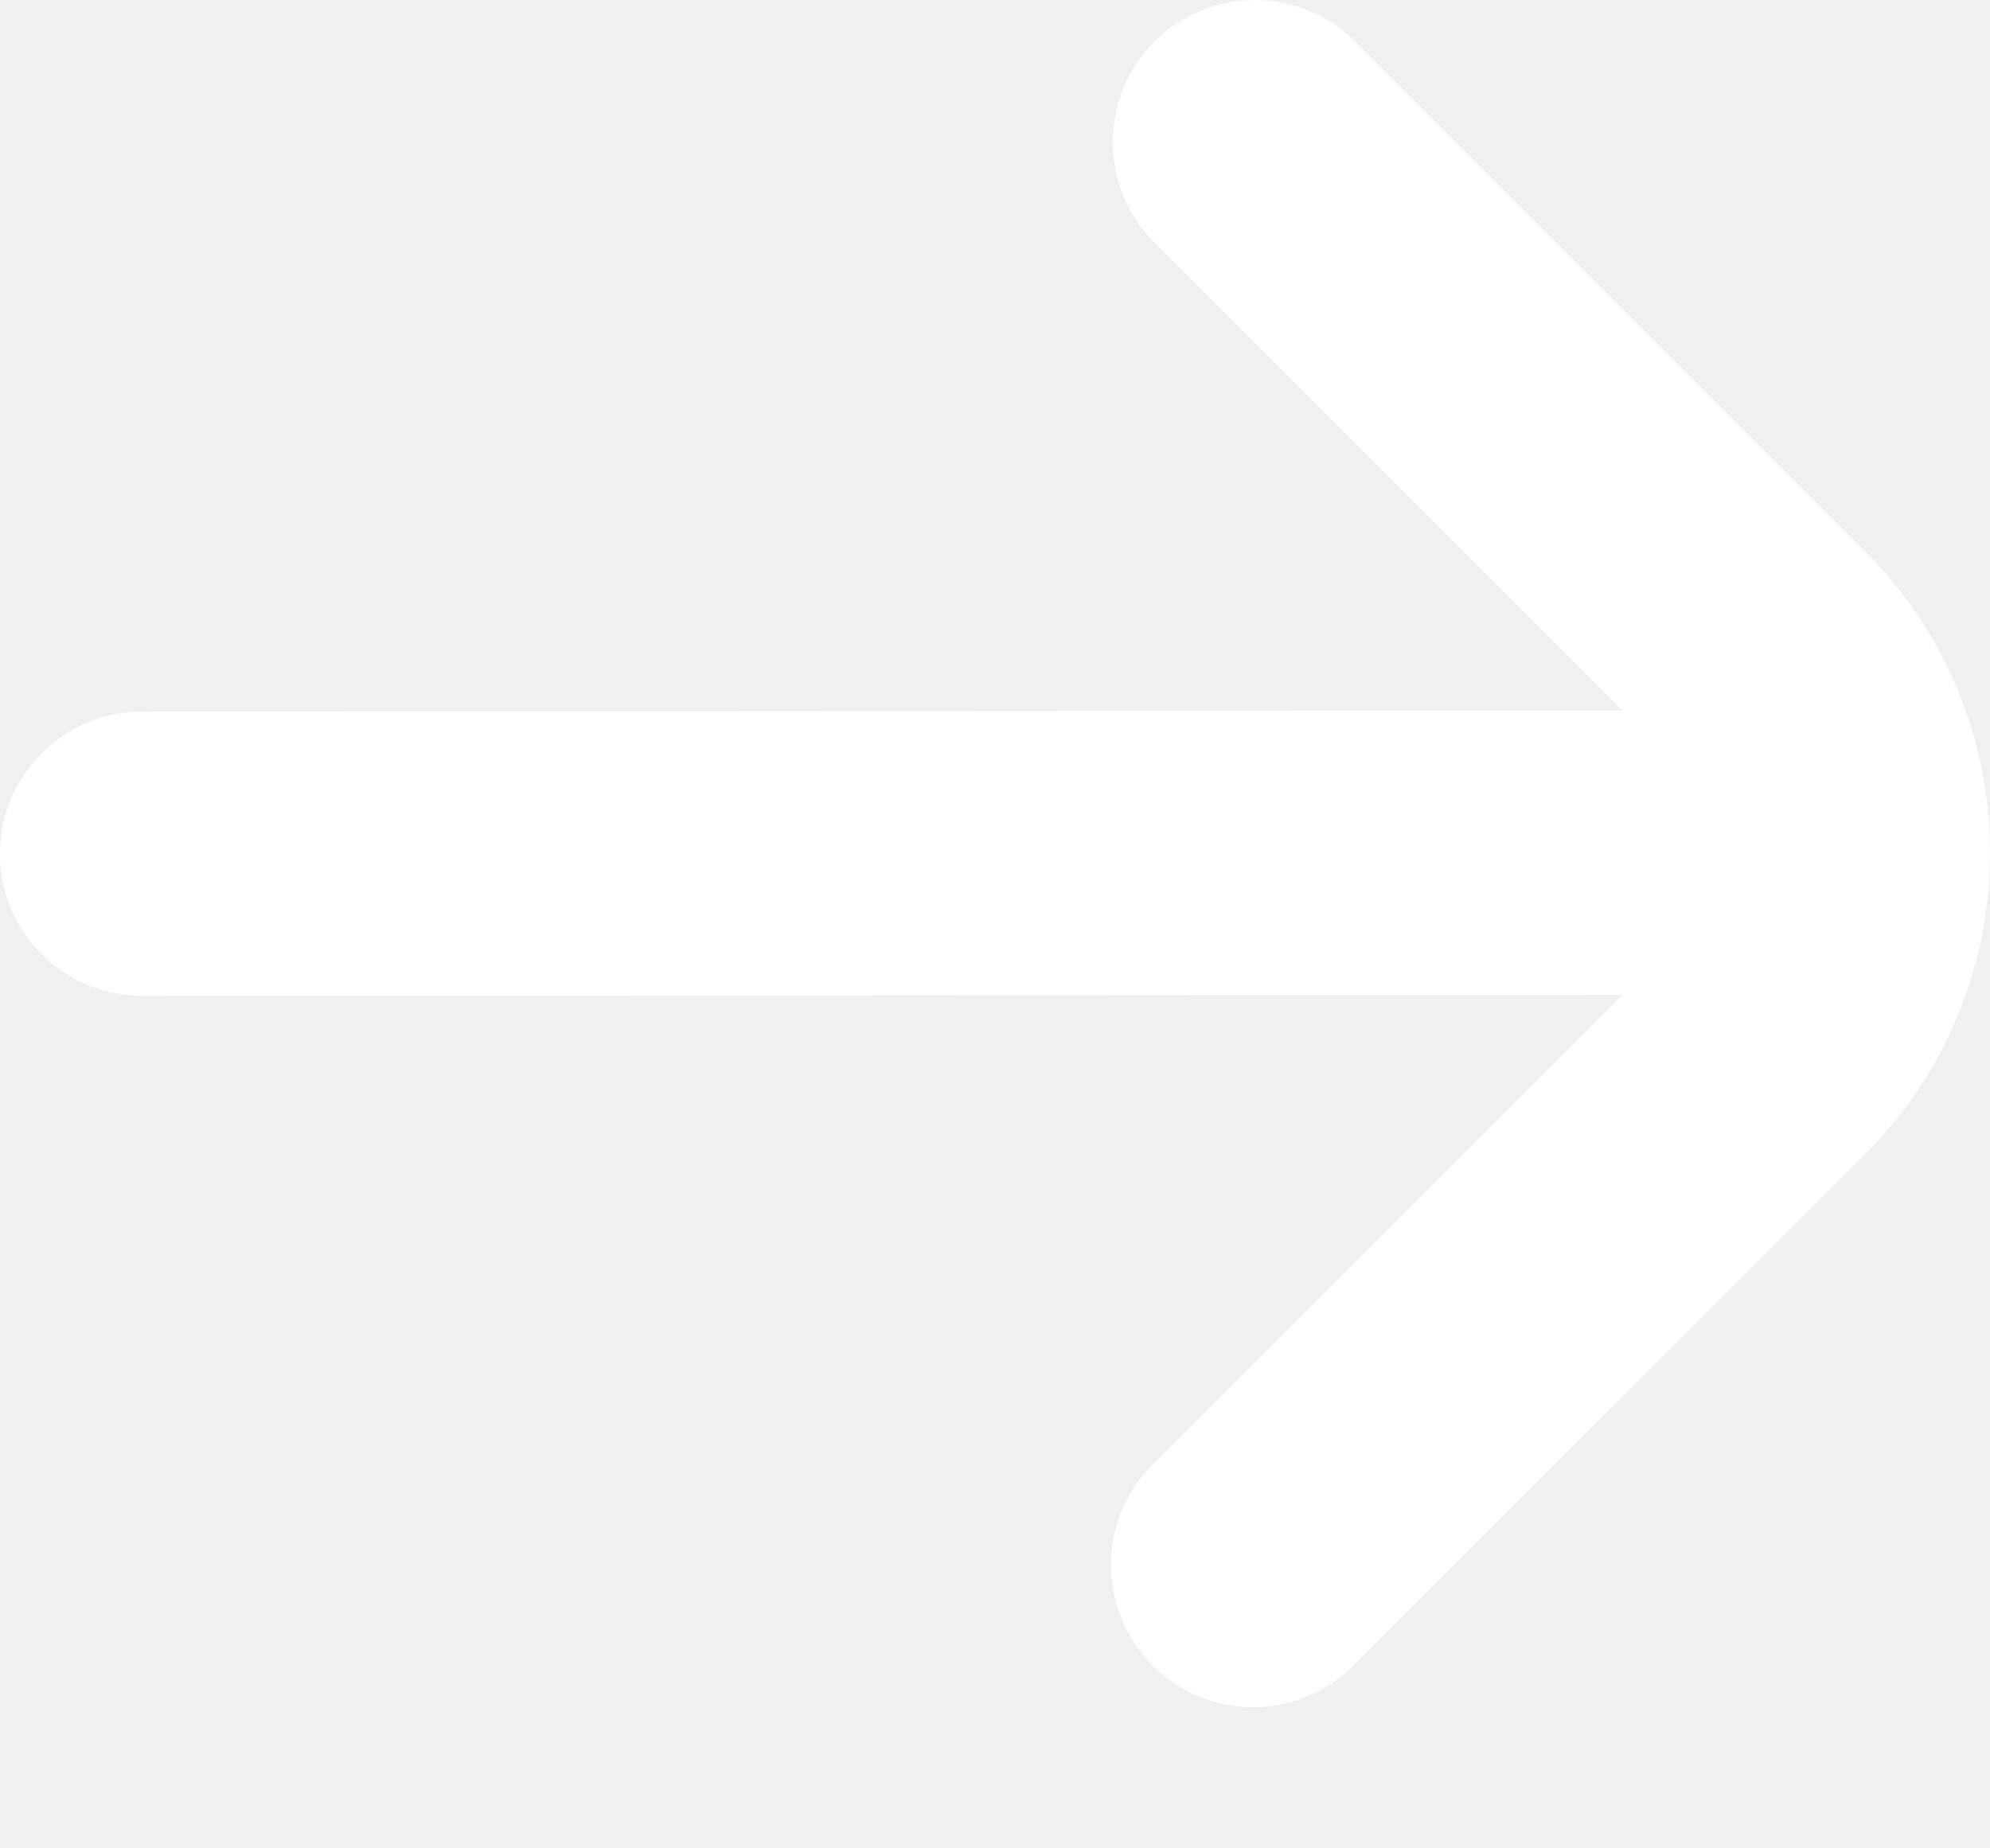
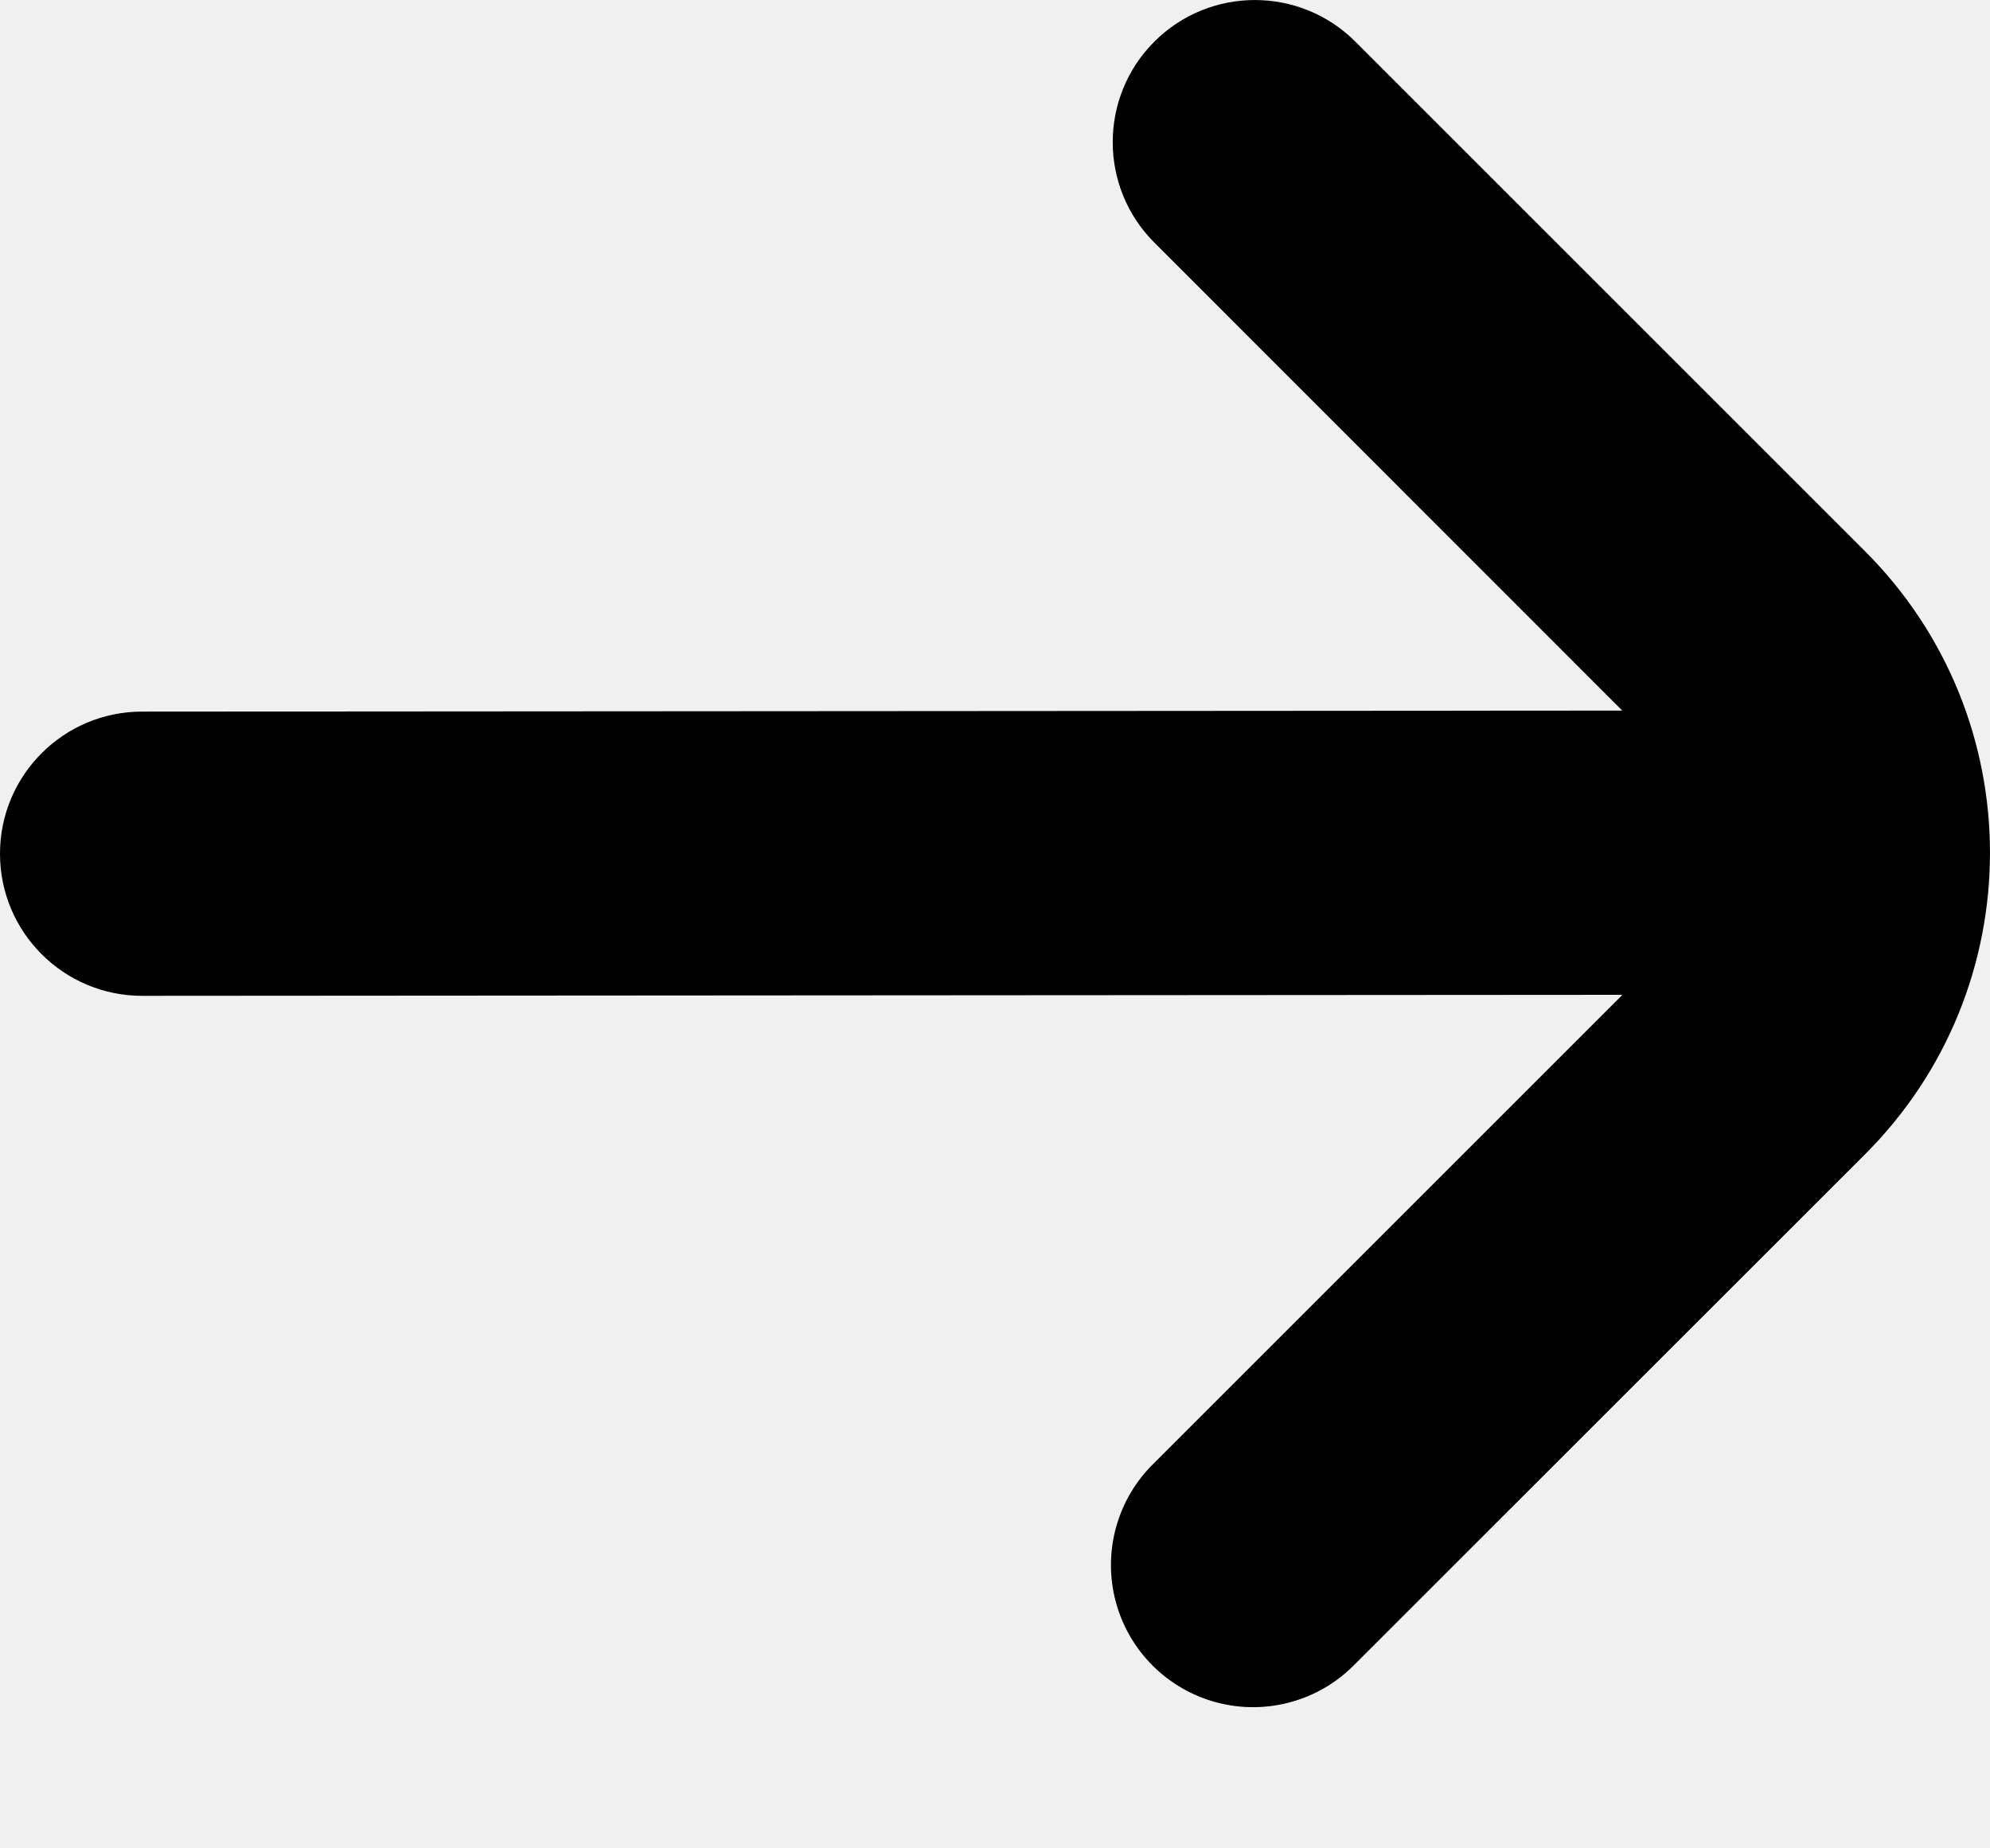
<svg xmlns="http://www.w3.org/2000/svg" width="14" height="13" fill="none">
-   <path d="M8.121.293a1 1 0 0 0 0 1.414L11.413 5 1 5.007a1 1 0 0 0 0 2L11.414 7l-3.293 3.293a1 1 0 1 0 1.414 1.414l3.586-3.585a3 3 0 0 0 0-4.243L9.535.293a1 1 0 0 0-1.414 0z" fill="#fff" />
+   <path d="M8.121.293a1 1 0 0 0 0 1.414L11.413 5 1 5.007a1 1 0 0 0 0 2L11.414 7l-3.293 3.293a1 1 0 1 0 1.414 1.414l3.586-3.585a3 3 0 0 0 0-4.243L9.535.293a1 1 0 0 0-1.414 0z" fill="currentColor" />
</svg>
